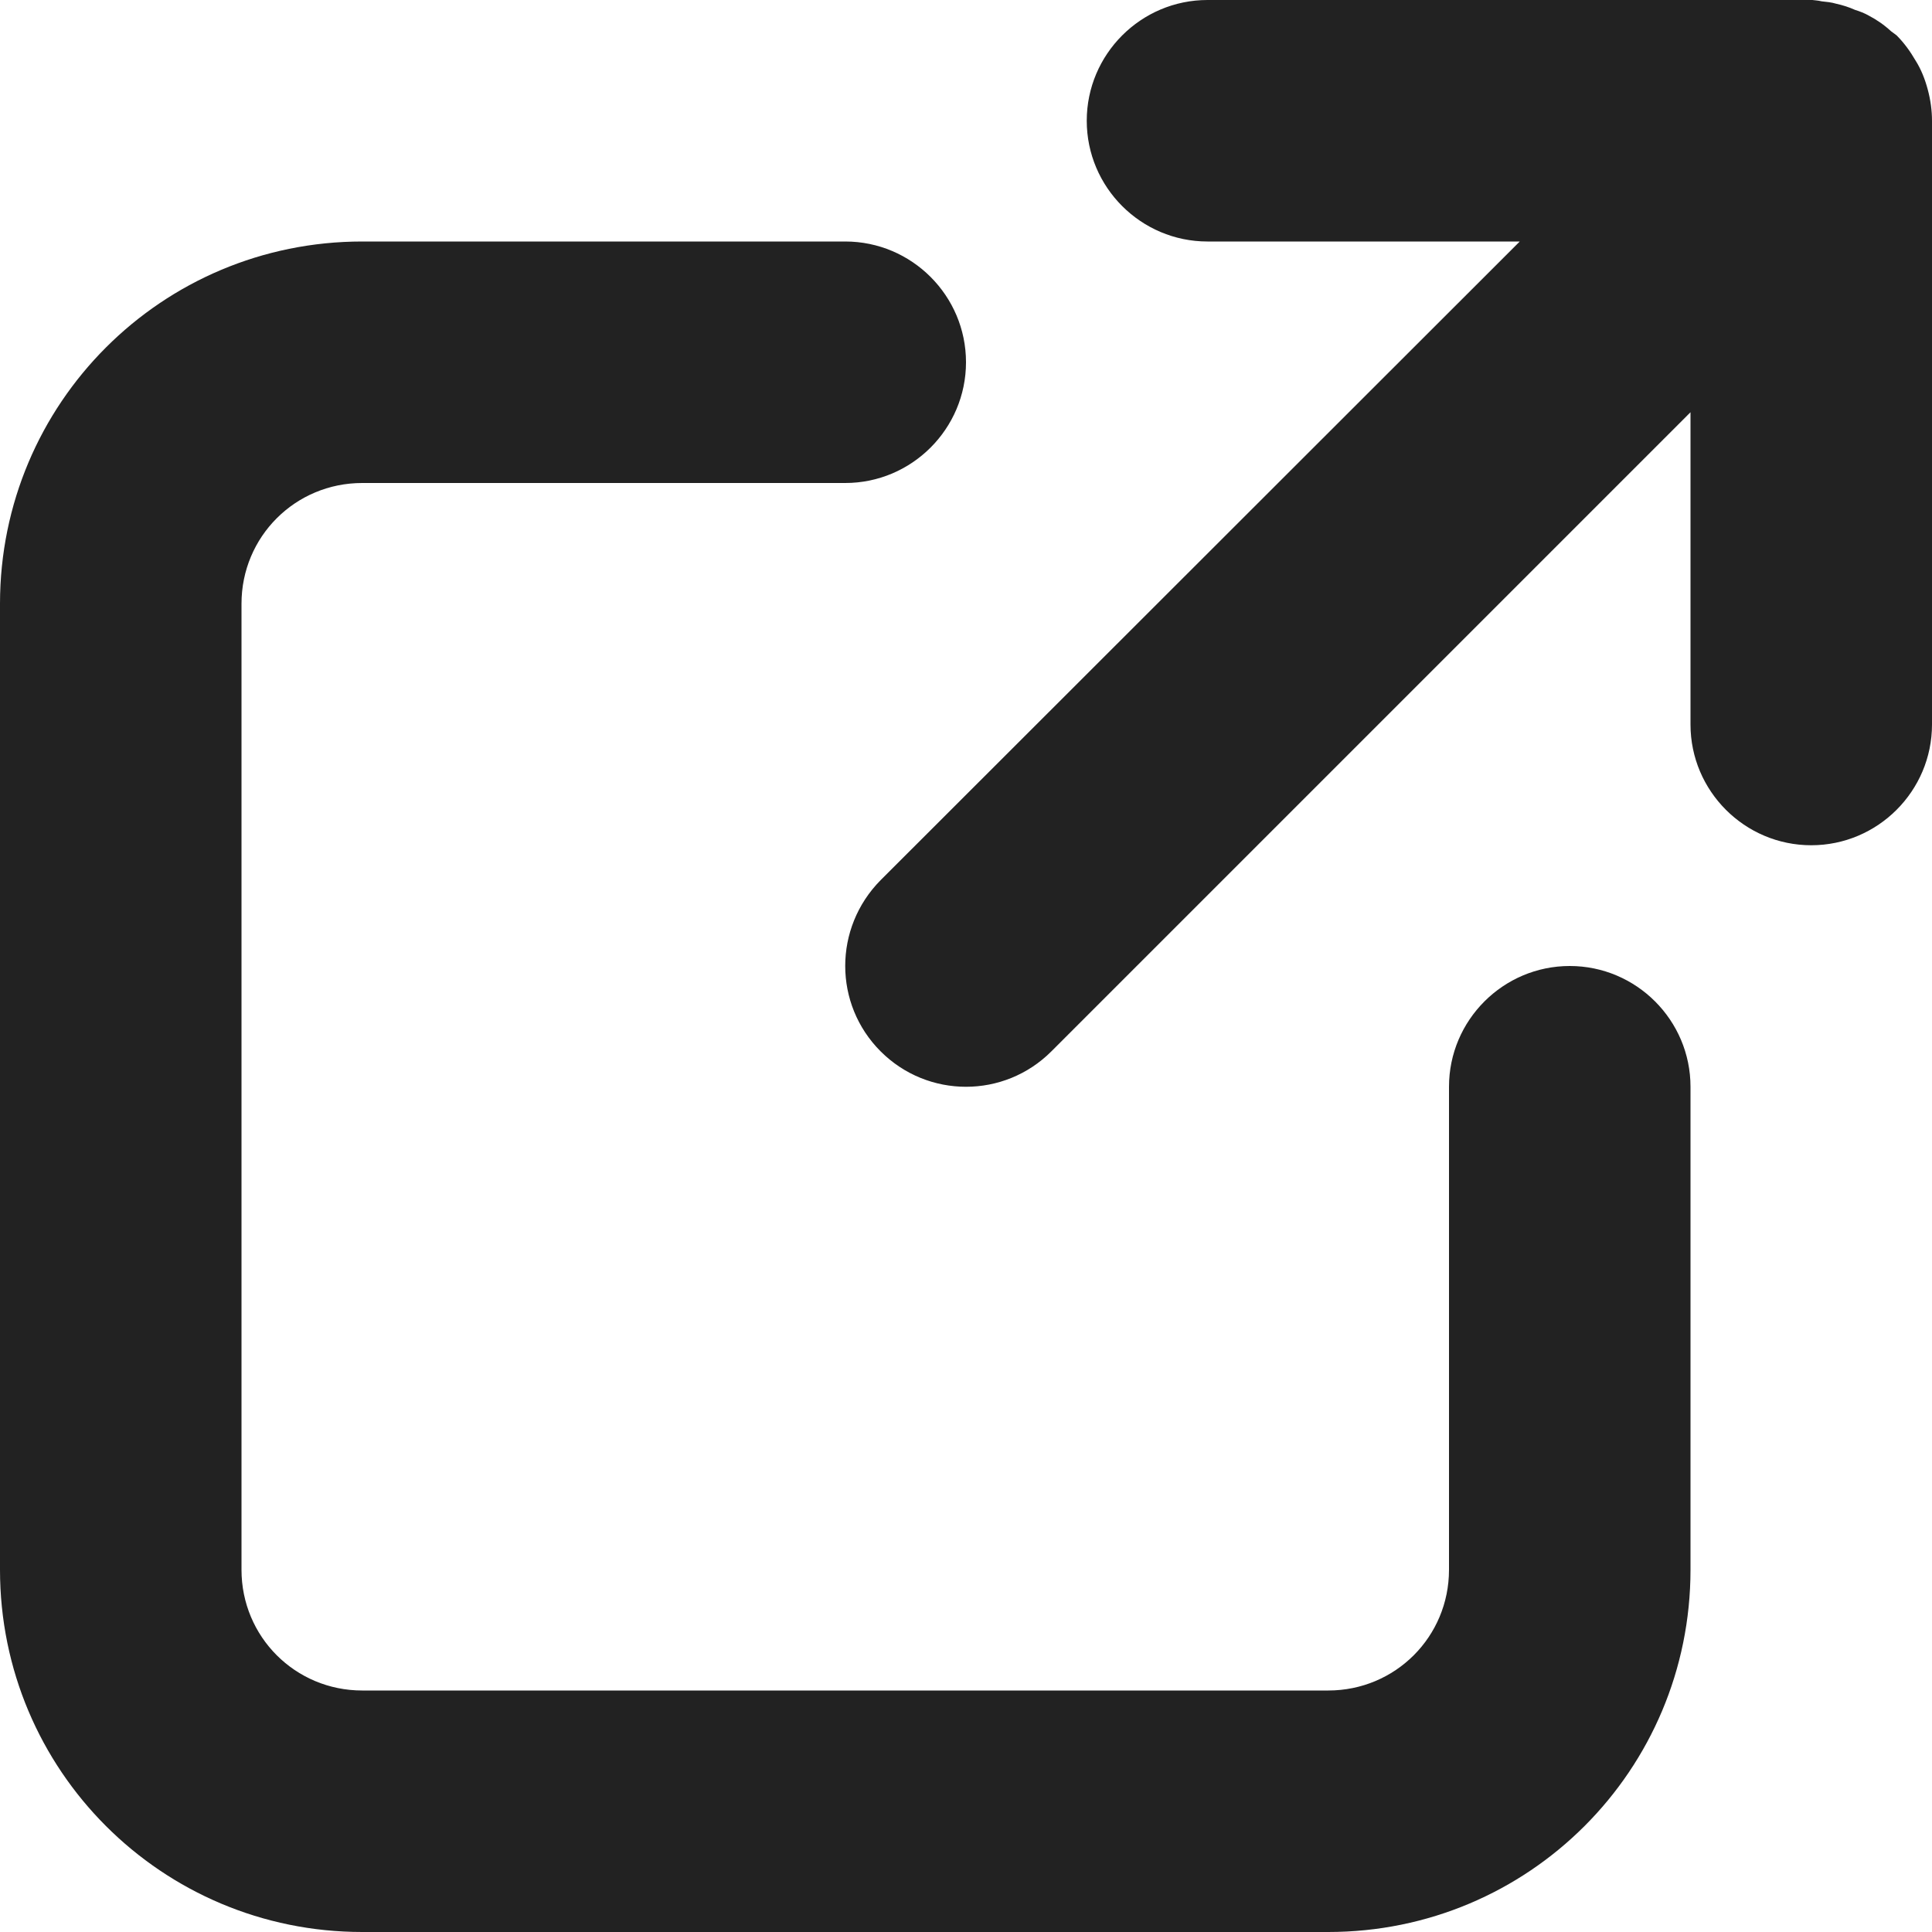
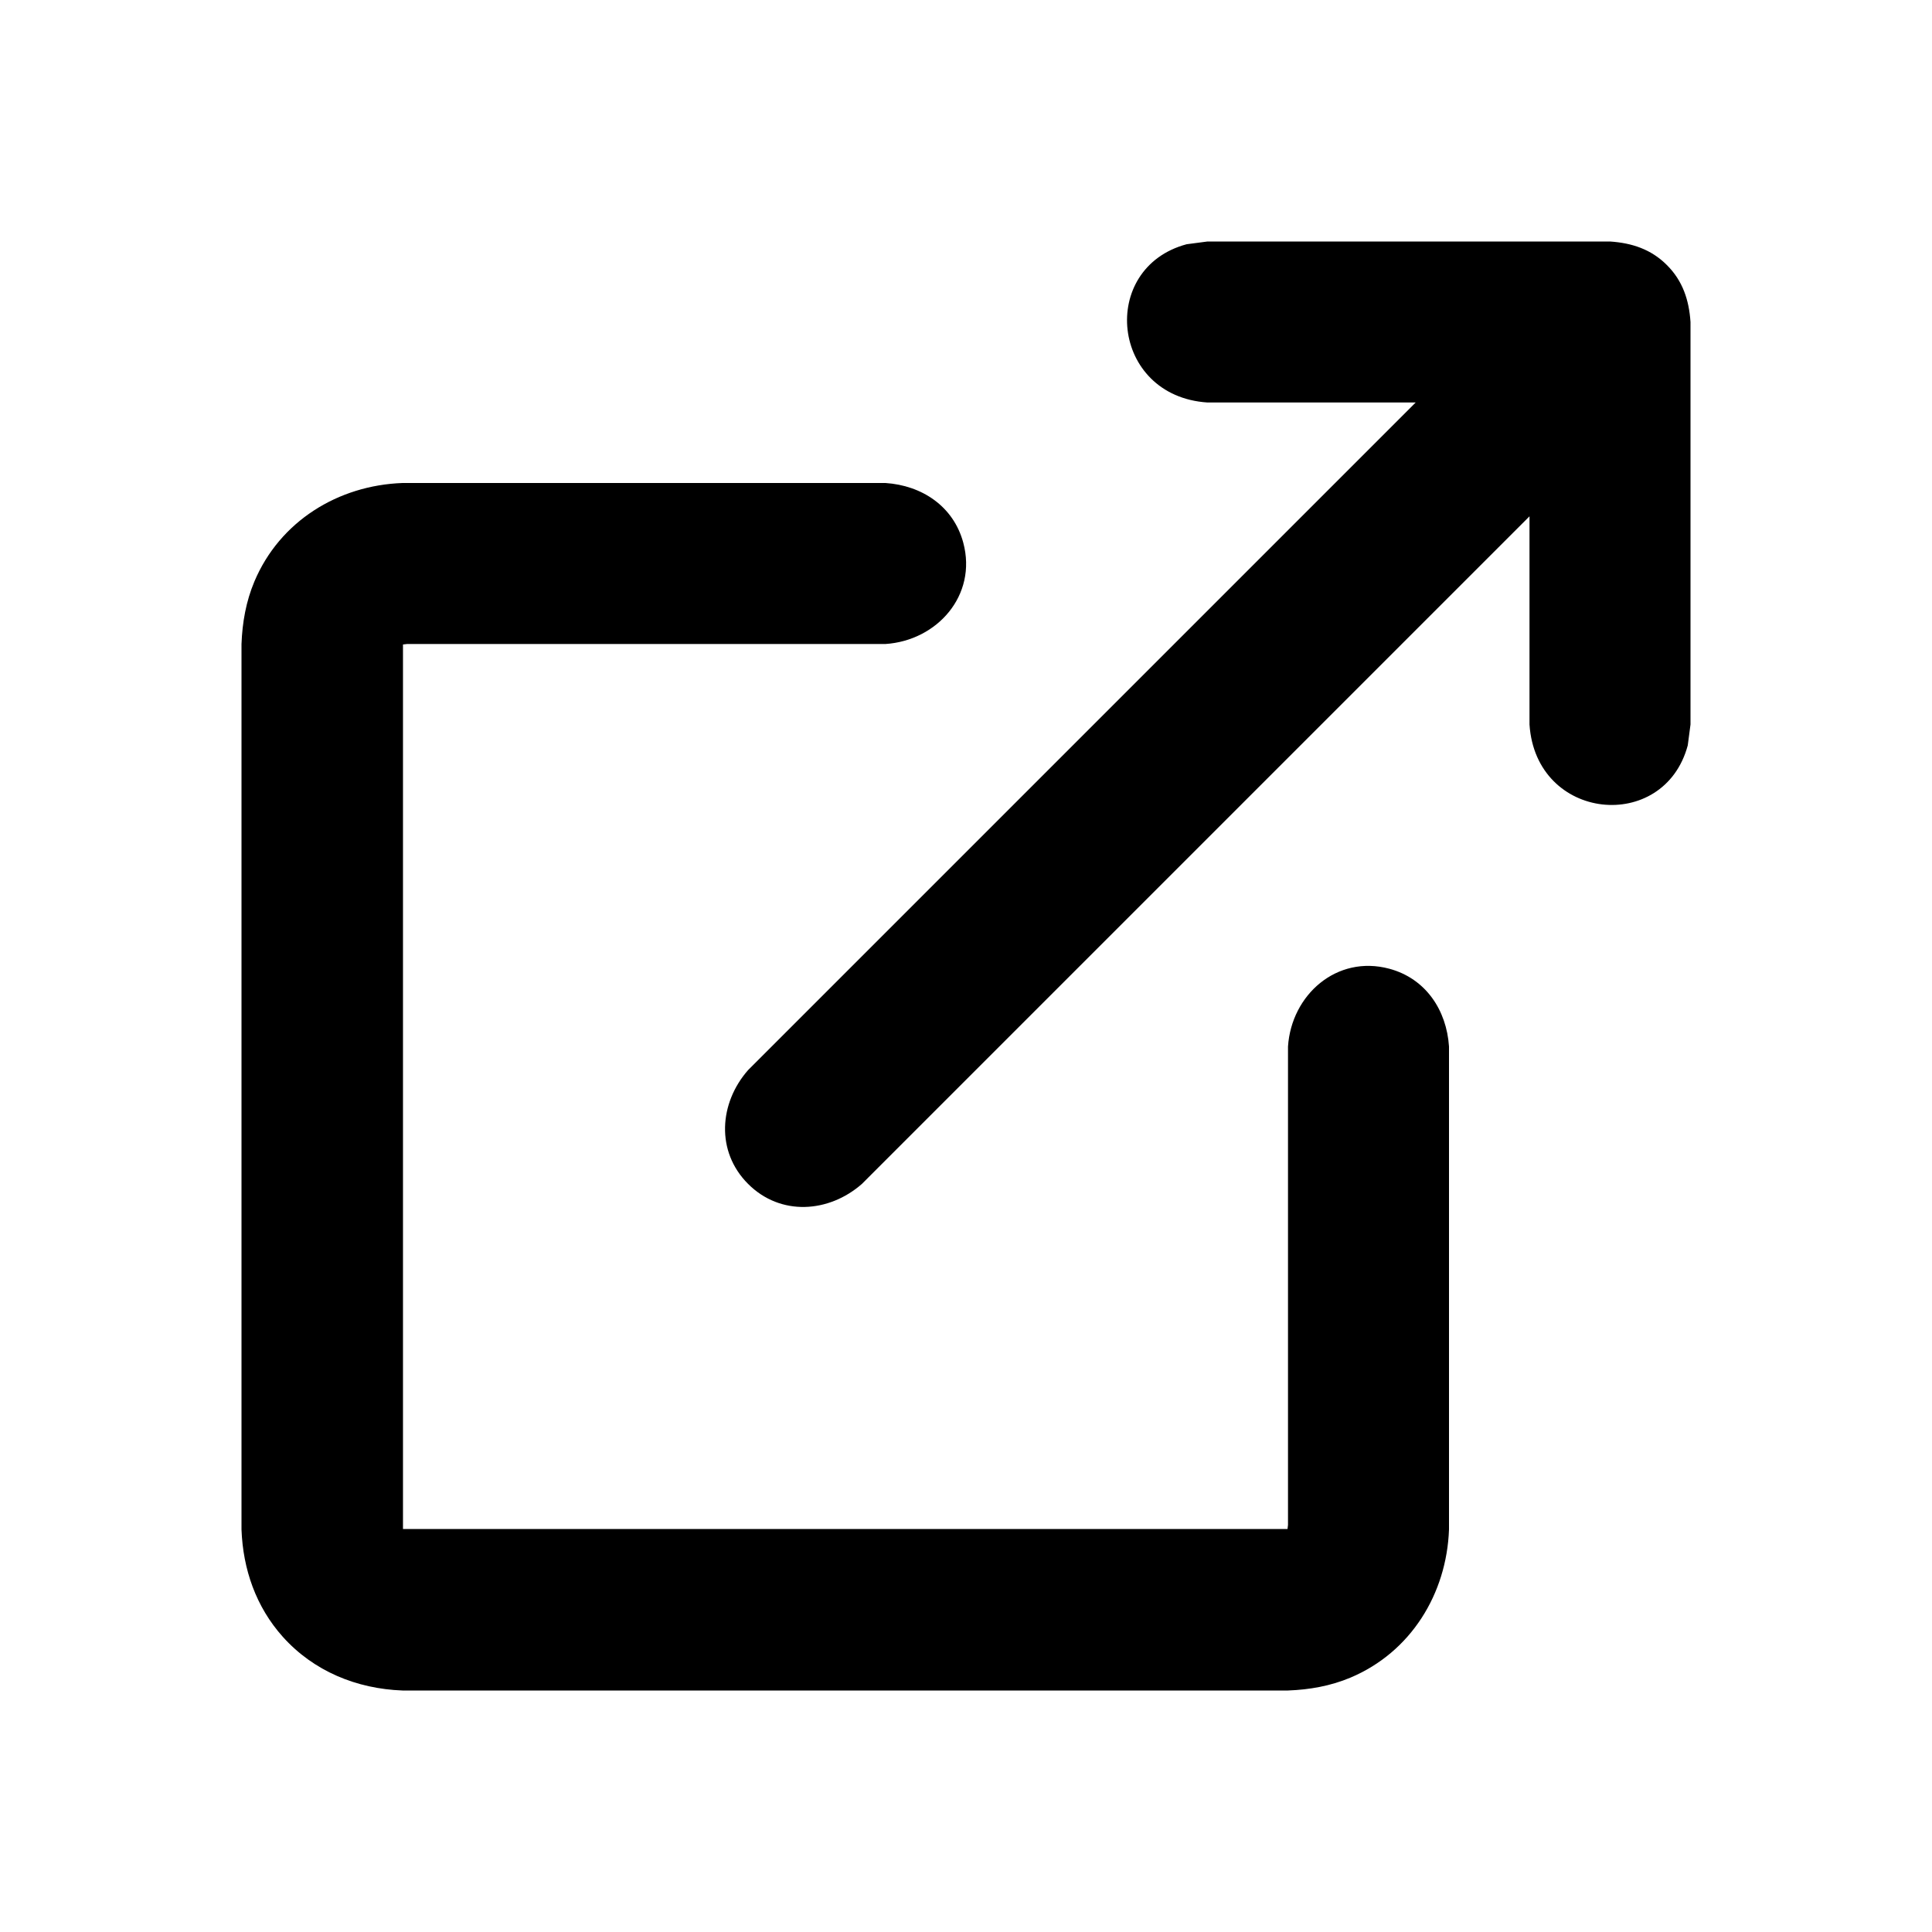
- <svg xmlns="http://www.w3.org/2000/svg" height="16px" viewBox="0 0 16 16" width="16px">
-   <path d="m 3 2 c -1.66 0 -3 1.34 -3 3 v 8 c 0 1.66 1.34 3 3 3 h 8 c 1.66 0 3 -1.34 3 -3 v -4 c 0 -0.551 -0.449 -1 -1 -1 s -1 0.449 -1 1 v 4 c 0 0.555 -0.445 1 -1 1 h -8 c -0.555 0 -1 -0.445 -1 -1 v -8 c 0 -0.555 0.445 -1 1 -1 h 4 c 0.551 0 1 -0.449 1 -1 s -0.449 -1 -1 -1 z m 7 -2 c -0.551 0 -1 0.449 -1 1 s 0.449 1 1 1 h 2.586 l -5.293 5.289 c -0.391 0.395 -0.391 1.027 0 1.418 s 1.023 0.391 1.414 0 l 5.293 -5.293 v 2.586 c 0 0.551 0.449 1 1 1 s 1 -0.449 1 -1 v -5 c 0 -0.086 -0.012 -0.172 -0.035 -0.258 c -0.023 -0.086 -0.055 -0.168 -0.102 -0.242 c -0.043 -0.074 -0.094 -0.145 -0.156 -0.207 c -0.016 -0.012 -0.031 -0.023 -0.047 -0.035 c -0.055 -0.051 -0.117 -0.094 -0.184 -0.129 c -0.035 -0.02 -0.074 -0.035 -0.113 -0.047 c -0.051 -0.023 -0.102 -0.039 -0.156 -0.051 c -0.039 -0.012 -0.082 -0.016 -0.121 -0.02 c -0.031 -0.008 -0.059 -0.008 -0.086 -0.012 z m 0 0" fill="#222222" />
+ <svg xmlns="http://www.w3.org/2000/svg" width="24" height="24" viewBox="0 0 24 24">
+   <path fill="#000000" d="M5.006 8.006v10.988h10.988l.006-.051V13c.042-.639.603-1.142 1.259-.966.453.122.711.515.741.966v6c-.029.799-.474 1.524-1.224 1.84-.247.104-.509.15-.776.16H5c-.569-.021-1.103-.239-1.487-.667C3.18 19.961 3.018 19.494 3 19V8c.01-.267.056-.529.16-.776C3.476 6.474 4.201 6.029 5 6h6c.451.03.844.288.966.741.176.656-.327 1.217-.966 1.259H5.057ZM17.586 5H15c-1.204-.079-1.357-1.672-.259-1.966L15 3h5c.271.018.511.096.707.293.197.196.275.436.293.707v5l-.034.259c-.294 1.098-1.887.945-1.966-.259V6.414l-8.293 8.293c-.409.359-1.01.404-1.414 0s-.359-1.005 0-1.414Z" />
</svg>
